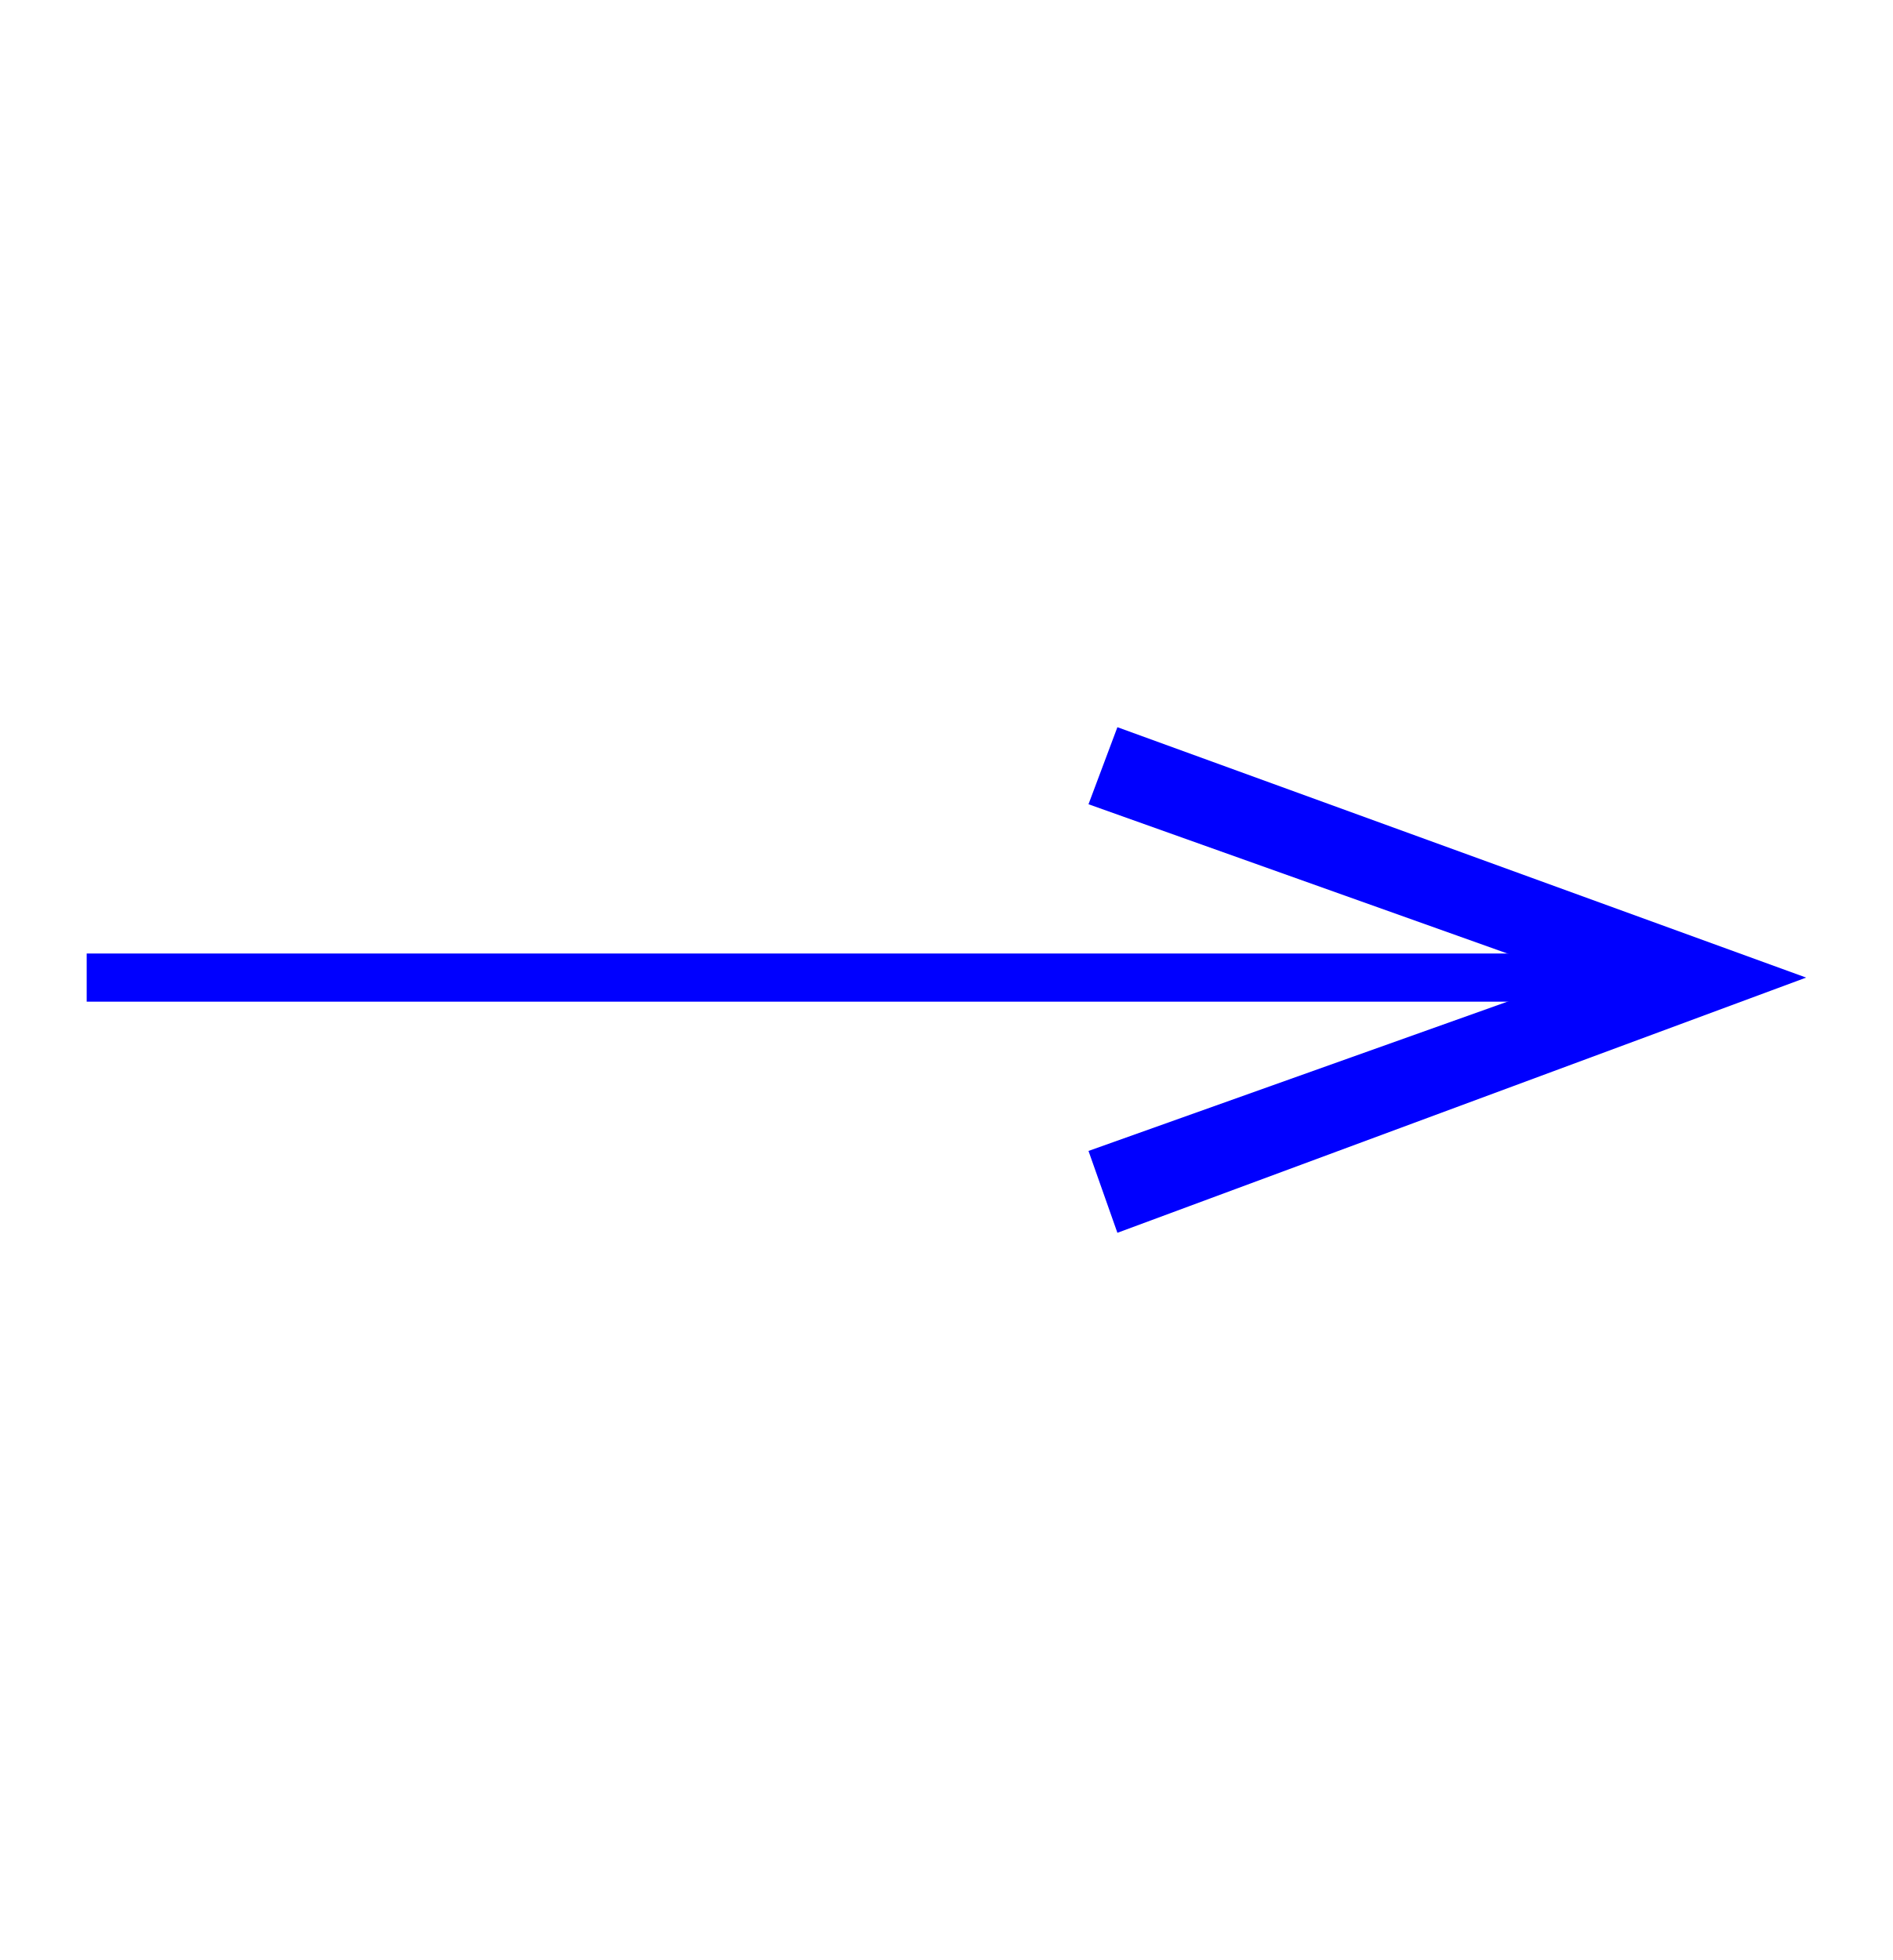
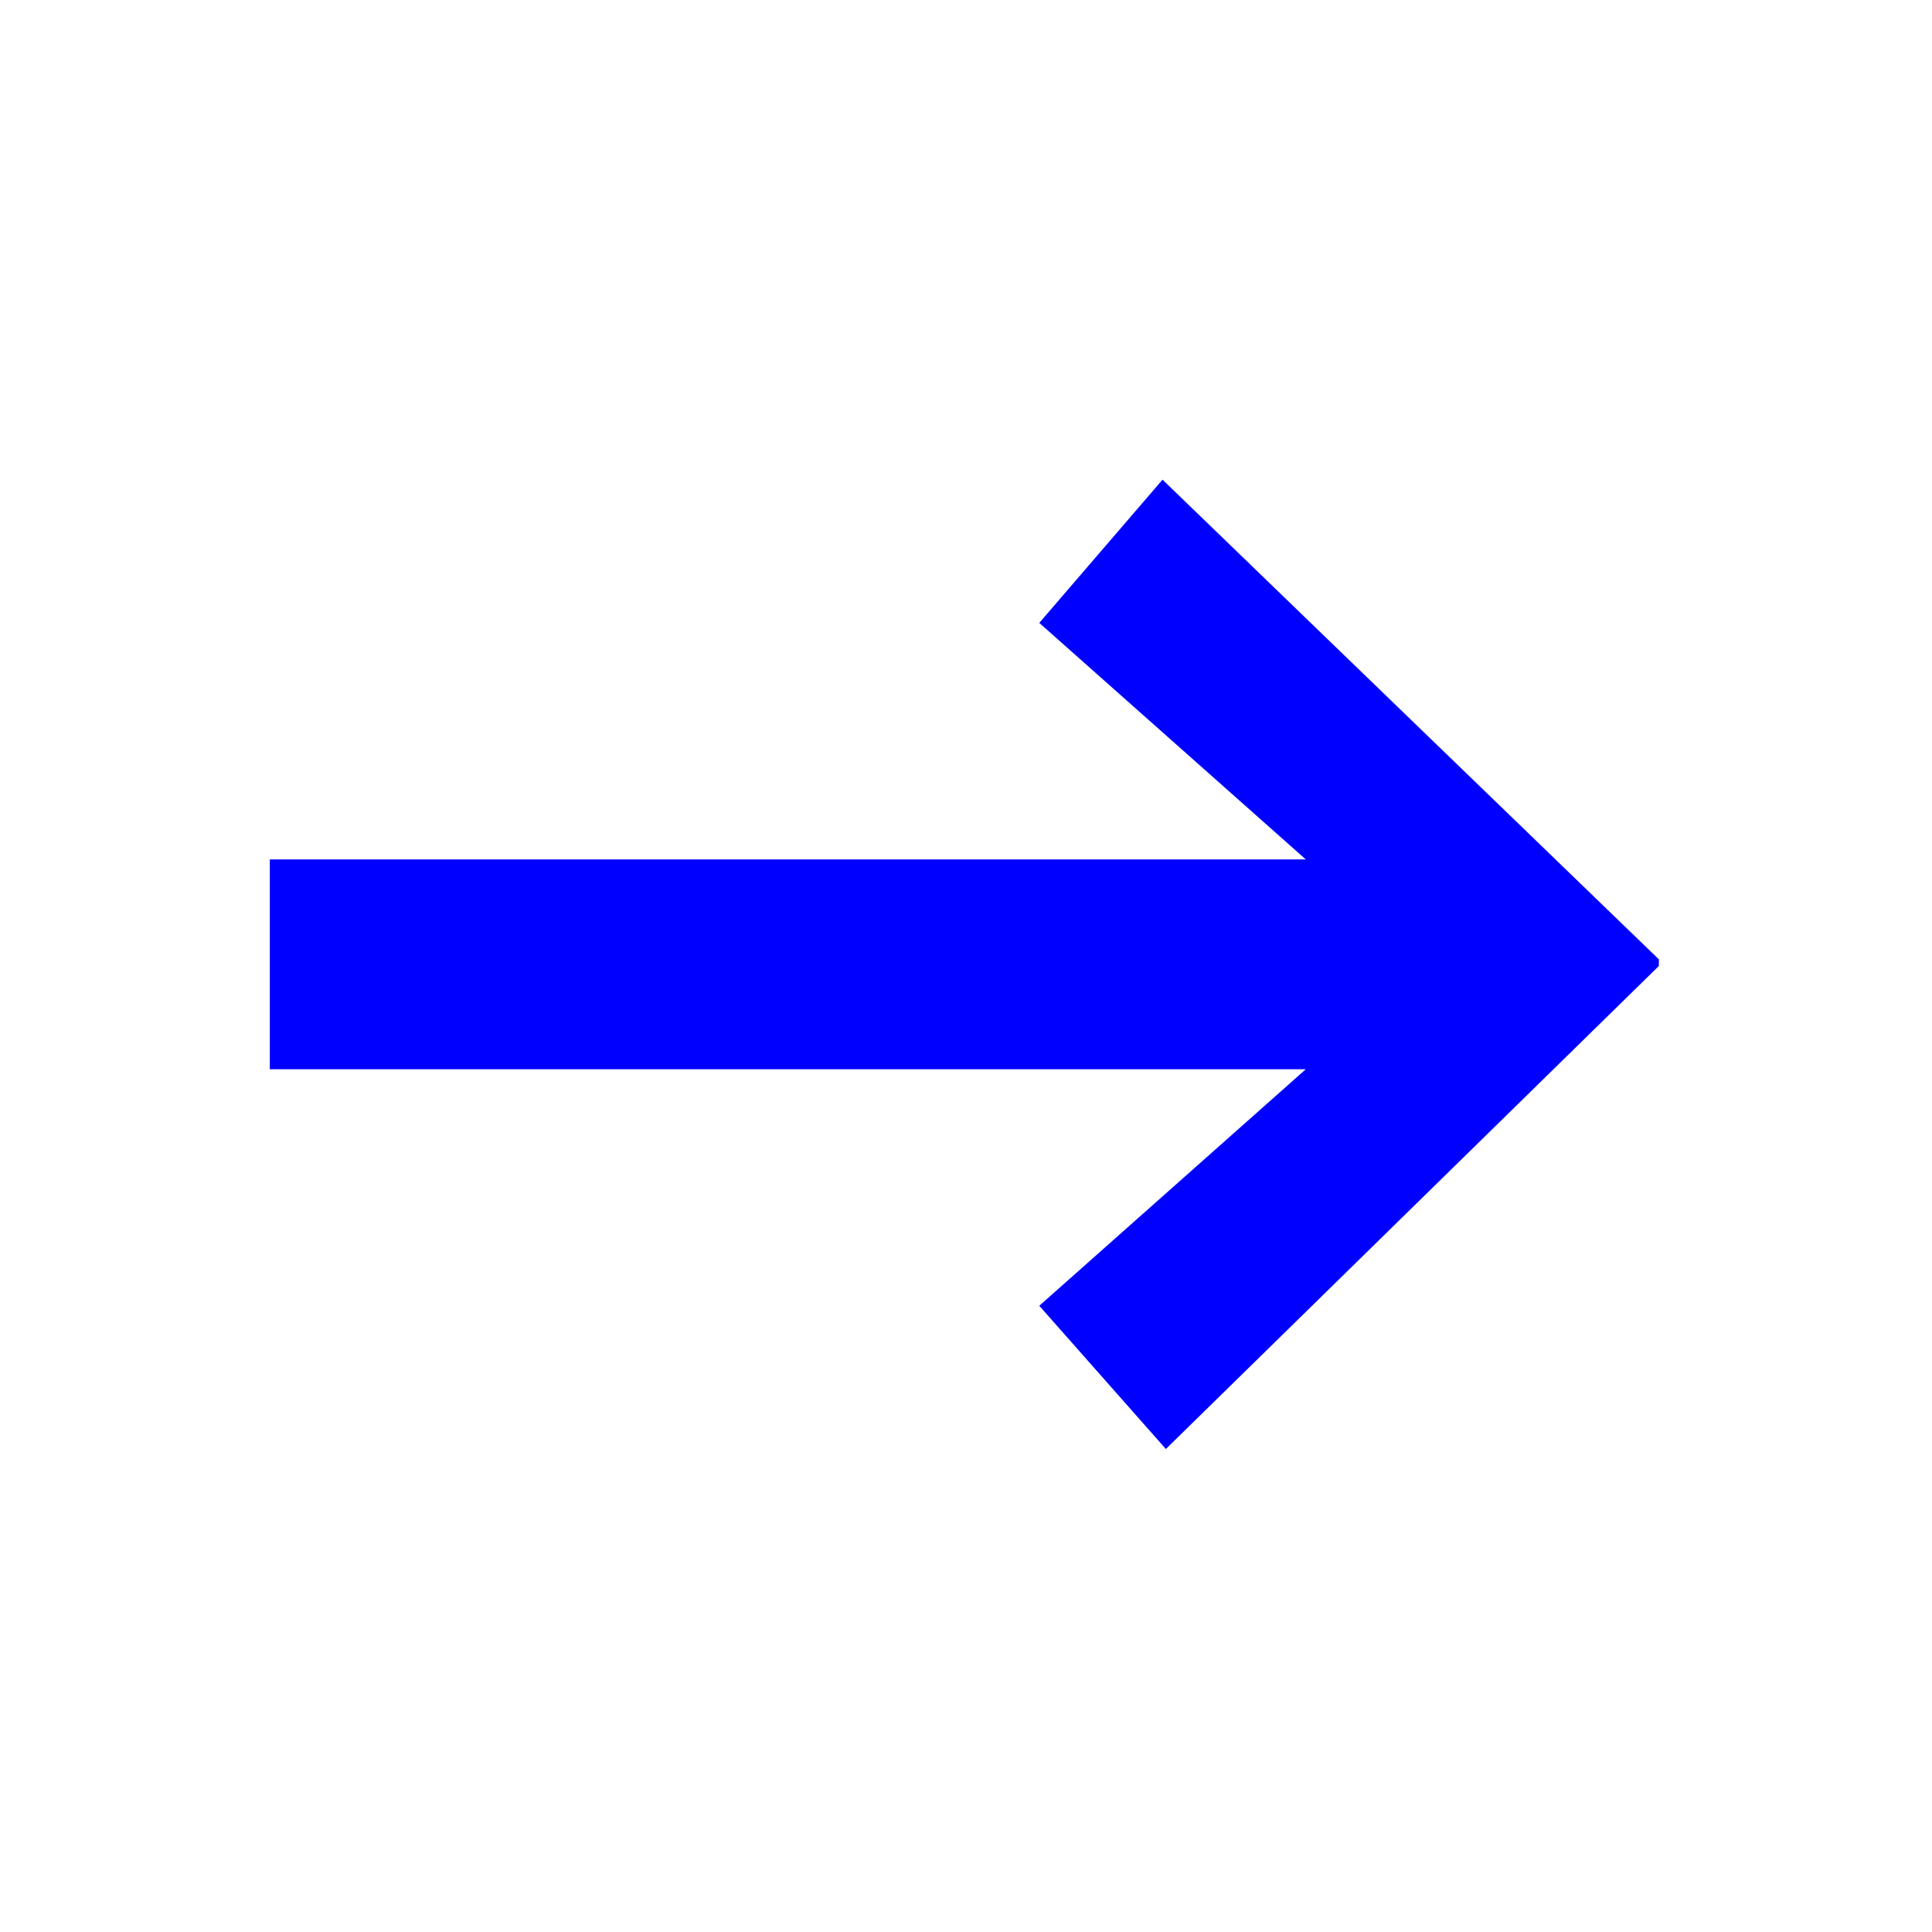
- <svg xmlns="http://www.w3.org/2000/svg" version="1.1" id="Calque_1" width="56px" height="58px" viewBox="0 0 39.3 39.3" style="enable-background:new 0 0 39.3 39.3;" xml:space="preserve">
+ <svg xmlns="http://www.w3.org/2000/svg" version="1.1" id="Calque_1" height="56px" width="56px" viewBox="0 0 56 58" style="enable-background:new 0 0 56 58;" xml:space="preserve">
  <style type="text/css">
- 	.st0{fill:none;stroke:#0000FF;stroke-miterlimit:10;}
- 	.st1{fill:#0000FF;}
+ 	.st0{fill:#0000FF;}
</style>
-   <g>
-     <g>
-       <line class="st0" x1="1.8" y1="19.6" x2="32.9" y2="19.6" />
-       <g>
-         <polygon class="st1" points="23.2,24.9 22.6,23.2 32.7,19.6 22.6,16 23.2,14.4 37.5,19.6    " />
-       </g>
-     </g>
-   </g>
+   <path class="st0" d="M30.2,39.2l8-7.1H7.1v-6.3h31.1l-8-7.1l3.7-4.3l14.9,14.4v0.2L34,43.5L30.2,39.2z" />
</svg>
